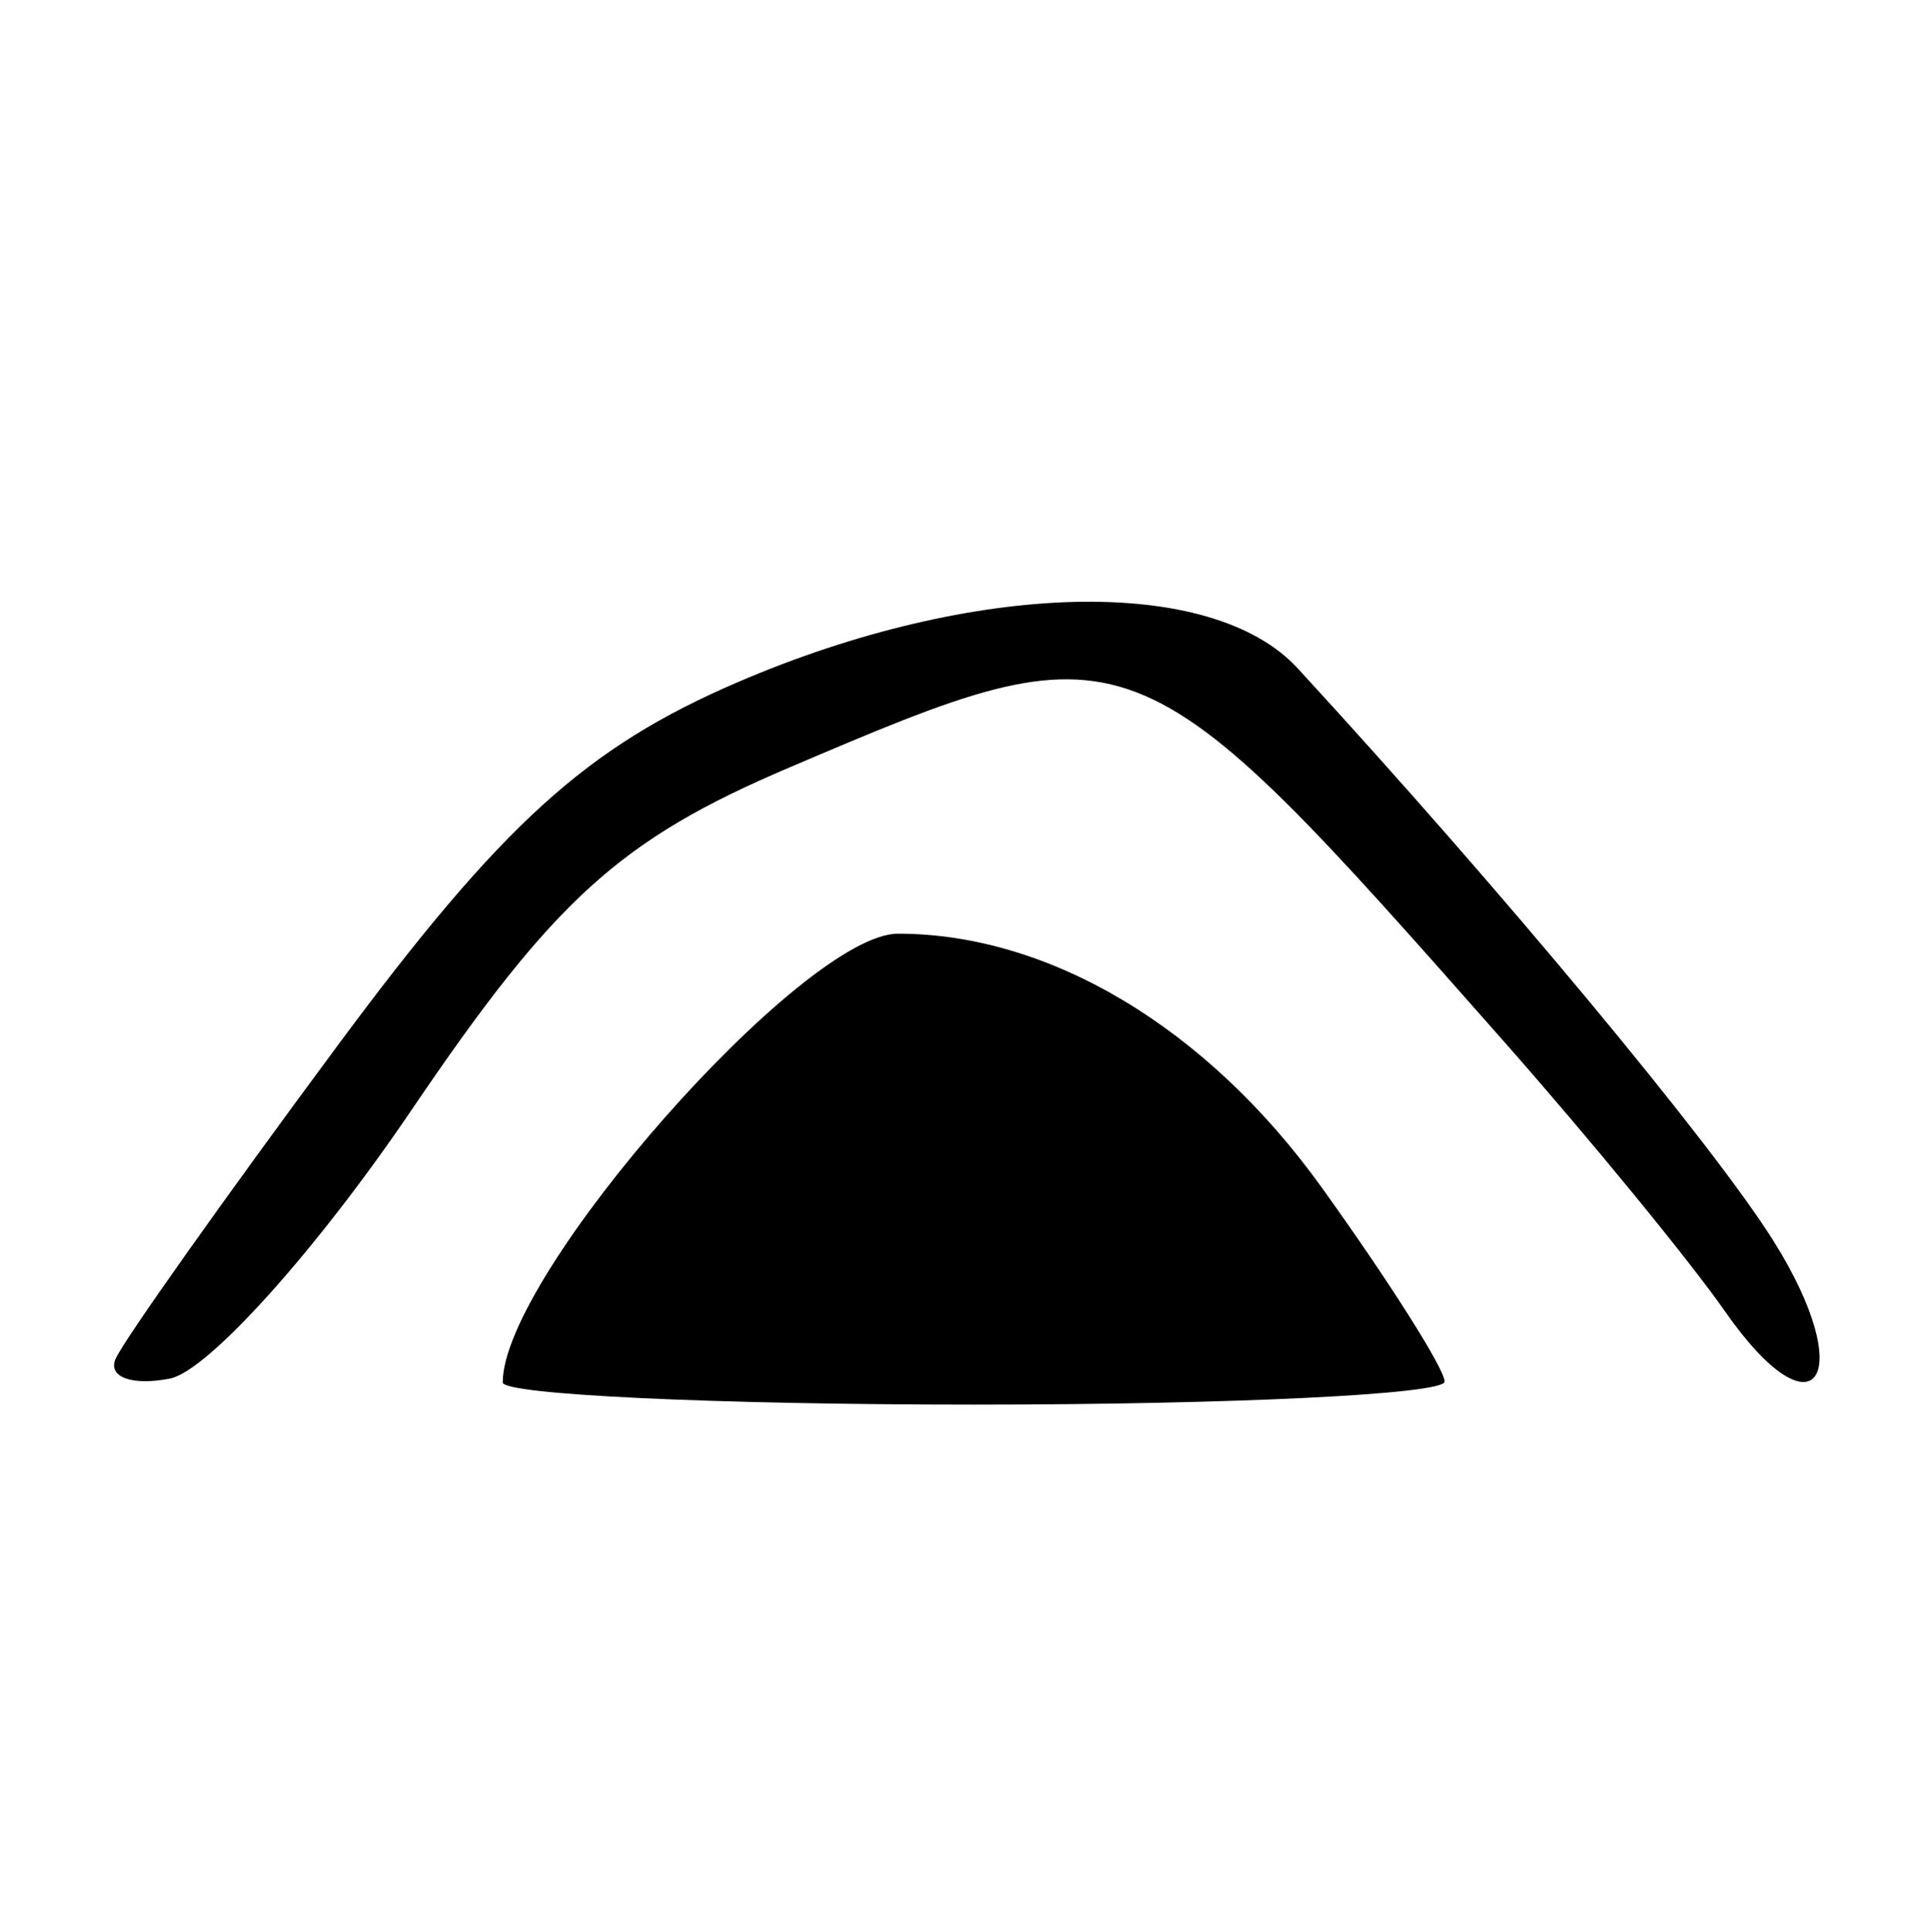
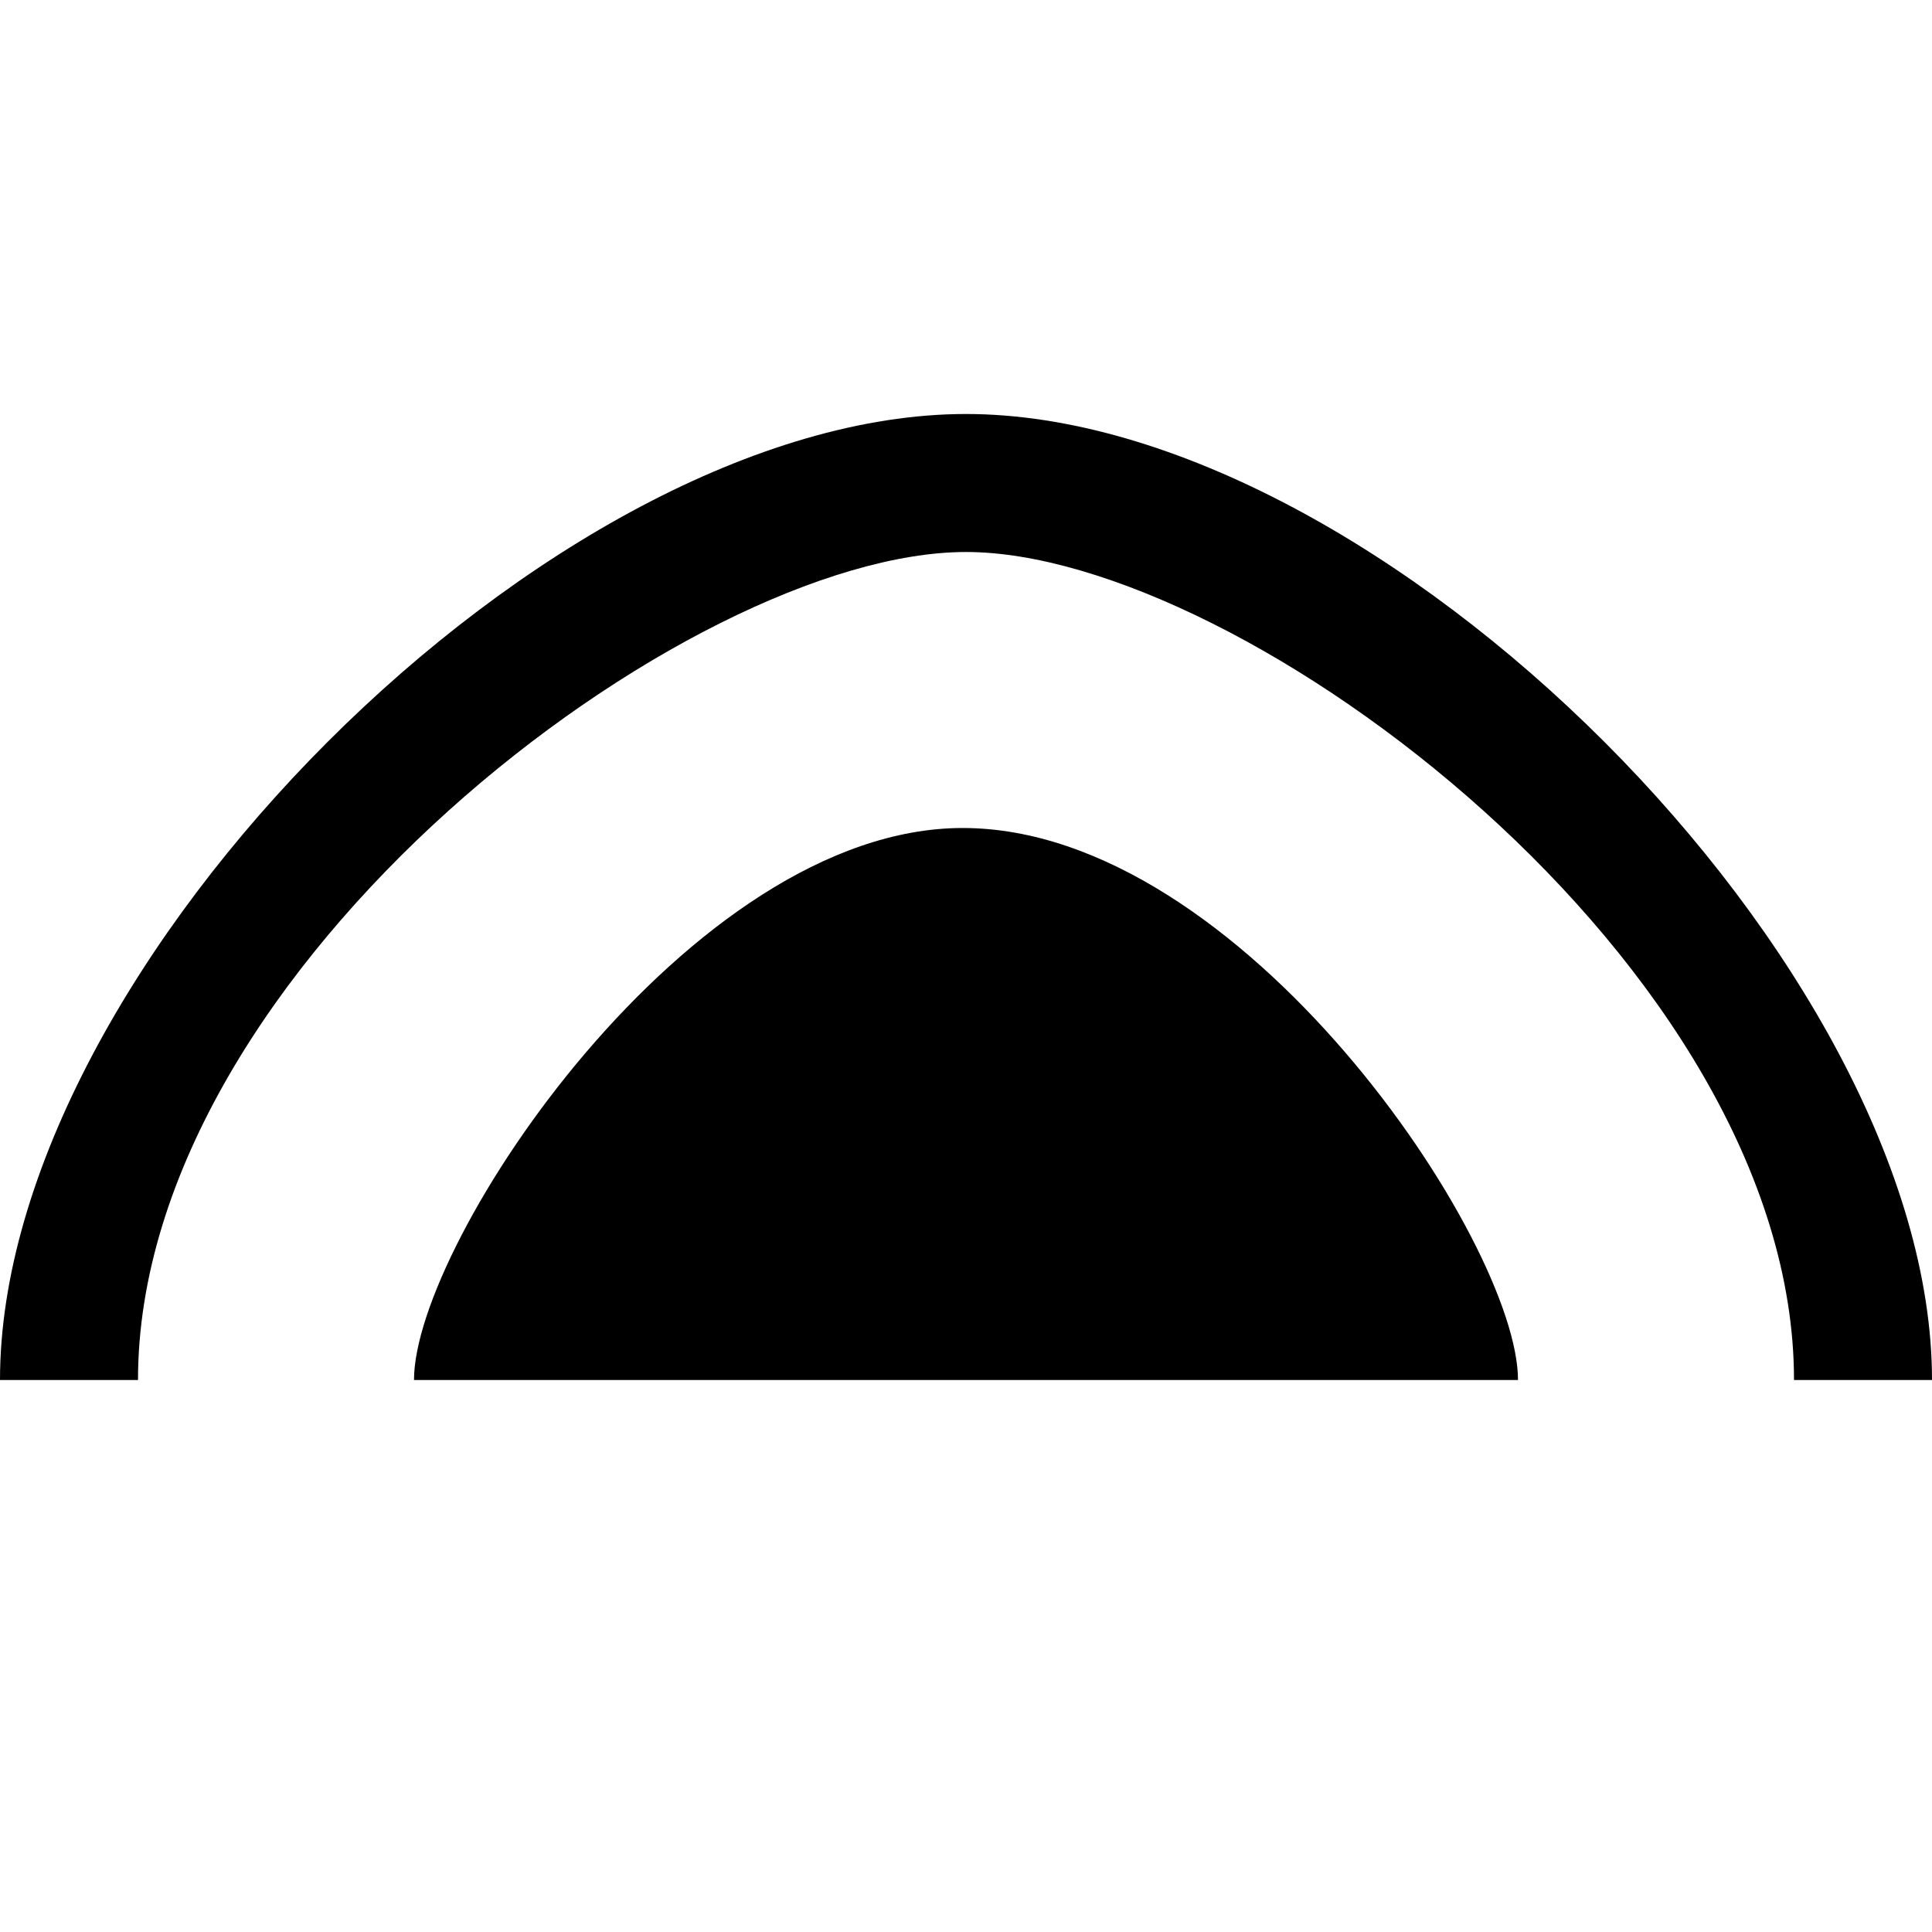
- <svg xmlns="http://www.w3.org/2000/svg" viewBox="0 0 580 580" version="1.0">
-   <path d="m34.703 408.13c2.367-5.481 32.405-47.875 66.75-94.21 49.255-66.449 74.614-89.479 120.05-109.02 71.126-30.597 142.33-32.355 168.26-4.154 61.336 66.705 124.63 142.88 142.86 171.93 25.686 40.934 12.602 60.074-14.51 21.226-10.69-15.33-40.65-51.9-66.58-81.28-111.09-125.89-111.43-126.02-214.62-82.06-50.72 21.61-70.43 39.49-113.3 102.77-28.543 42.14-61.192 78.45-72.554 80.69-11.361 2.24-18.72-0.41-16.353-5.9z" />
-   <path d="m150.98 415.18c0-32.367 90.192-134.77 118.7-134.77 45.606 0 92.847 28.288 127.26 76.201 20.306 28.276 36.92 54.521 36.92 58.323 0 3.802-63.647 6.913-141.44 6.913-77.791 0-141.44-3.001-141.44-6.668z" />
+ <svg xmlns="http://www.w3.org/2000/svg" version="1.1" width="14" height="14" id="svg2" enable-background="new">
+   <defs id="defs7" />
+   <path d="M 3,10 C 3,9 5,6 6.976,6 9,6 11,9 11,10 L 7,10 Z M 7,3 C 4,3 0,7 0,10 l 1,0 C 1,7 5,4 7,4 c 2,0 6,3 6,6 l 1,0 C 14,7 10,3 7,3 Z" style="fill:#000000;fill-opacity:1;fill-rule:evenodd;stroke:none;stroke-opacity:1" id="path4185" />
</svg>
